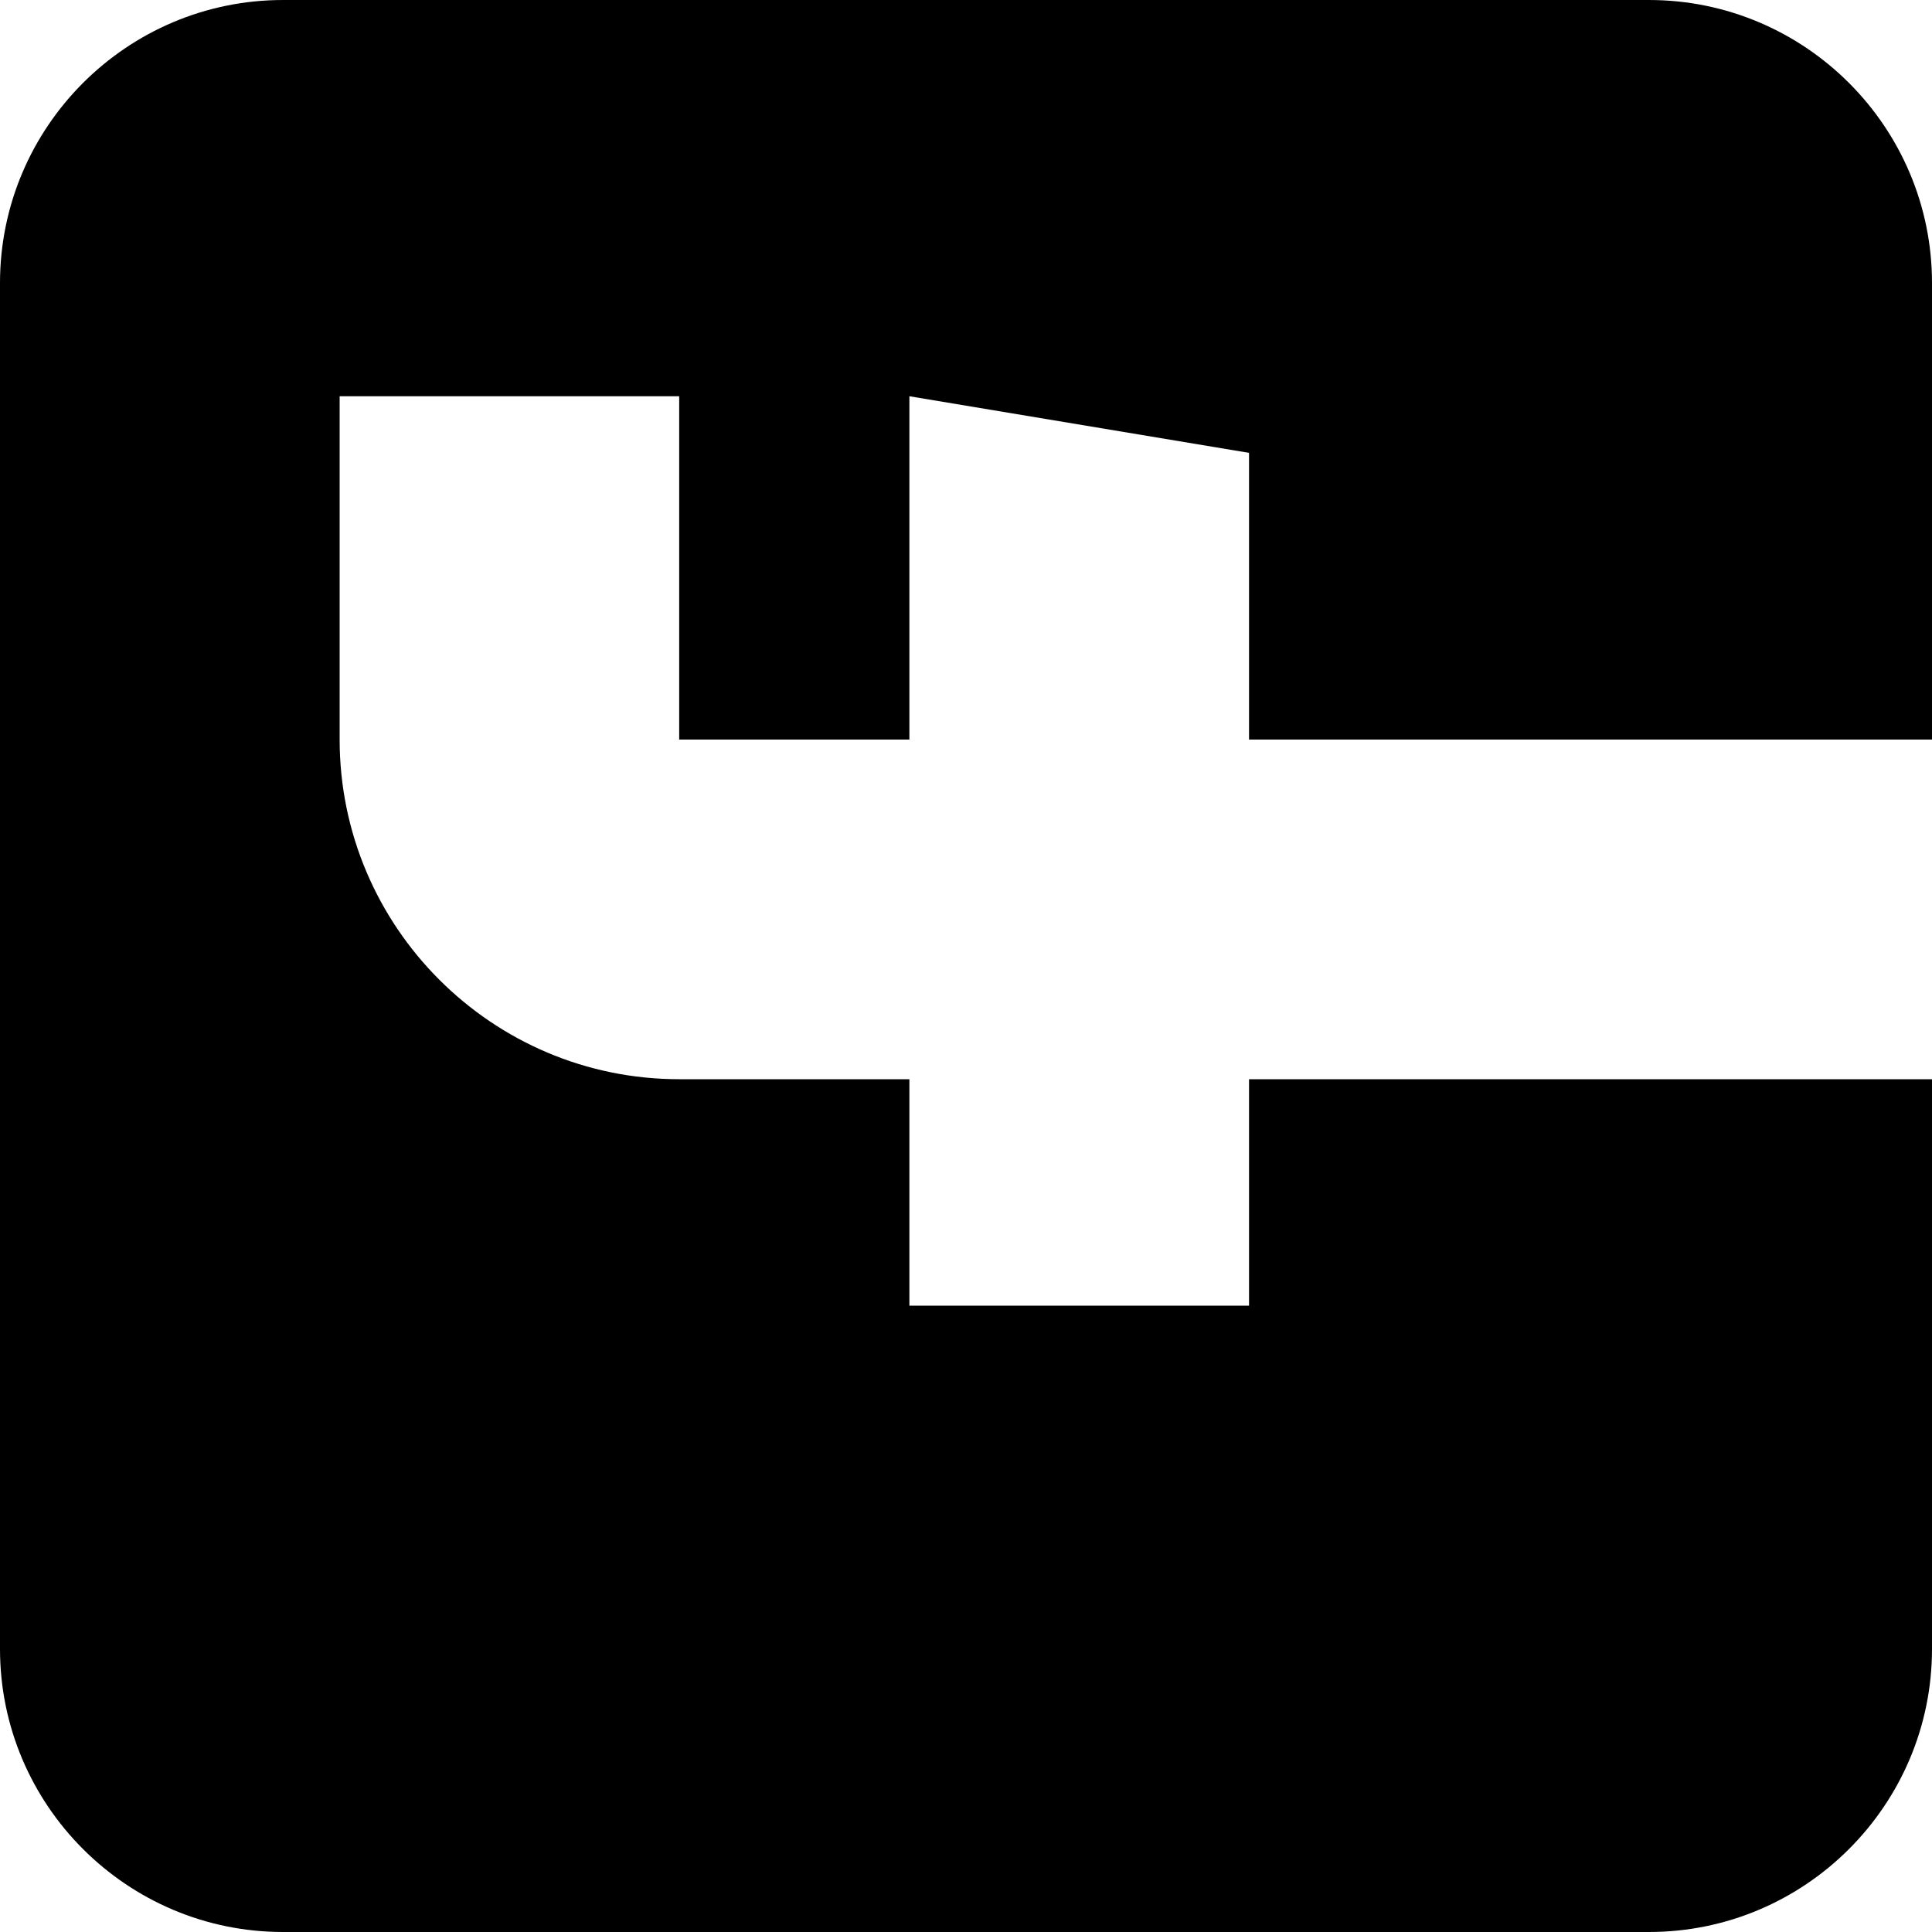
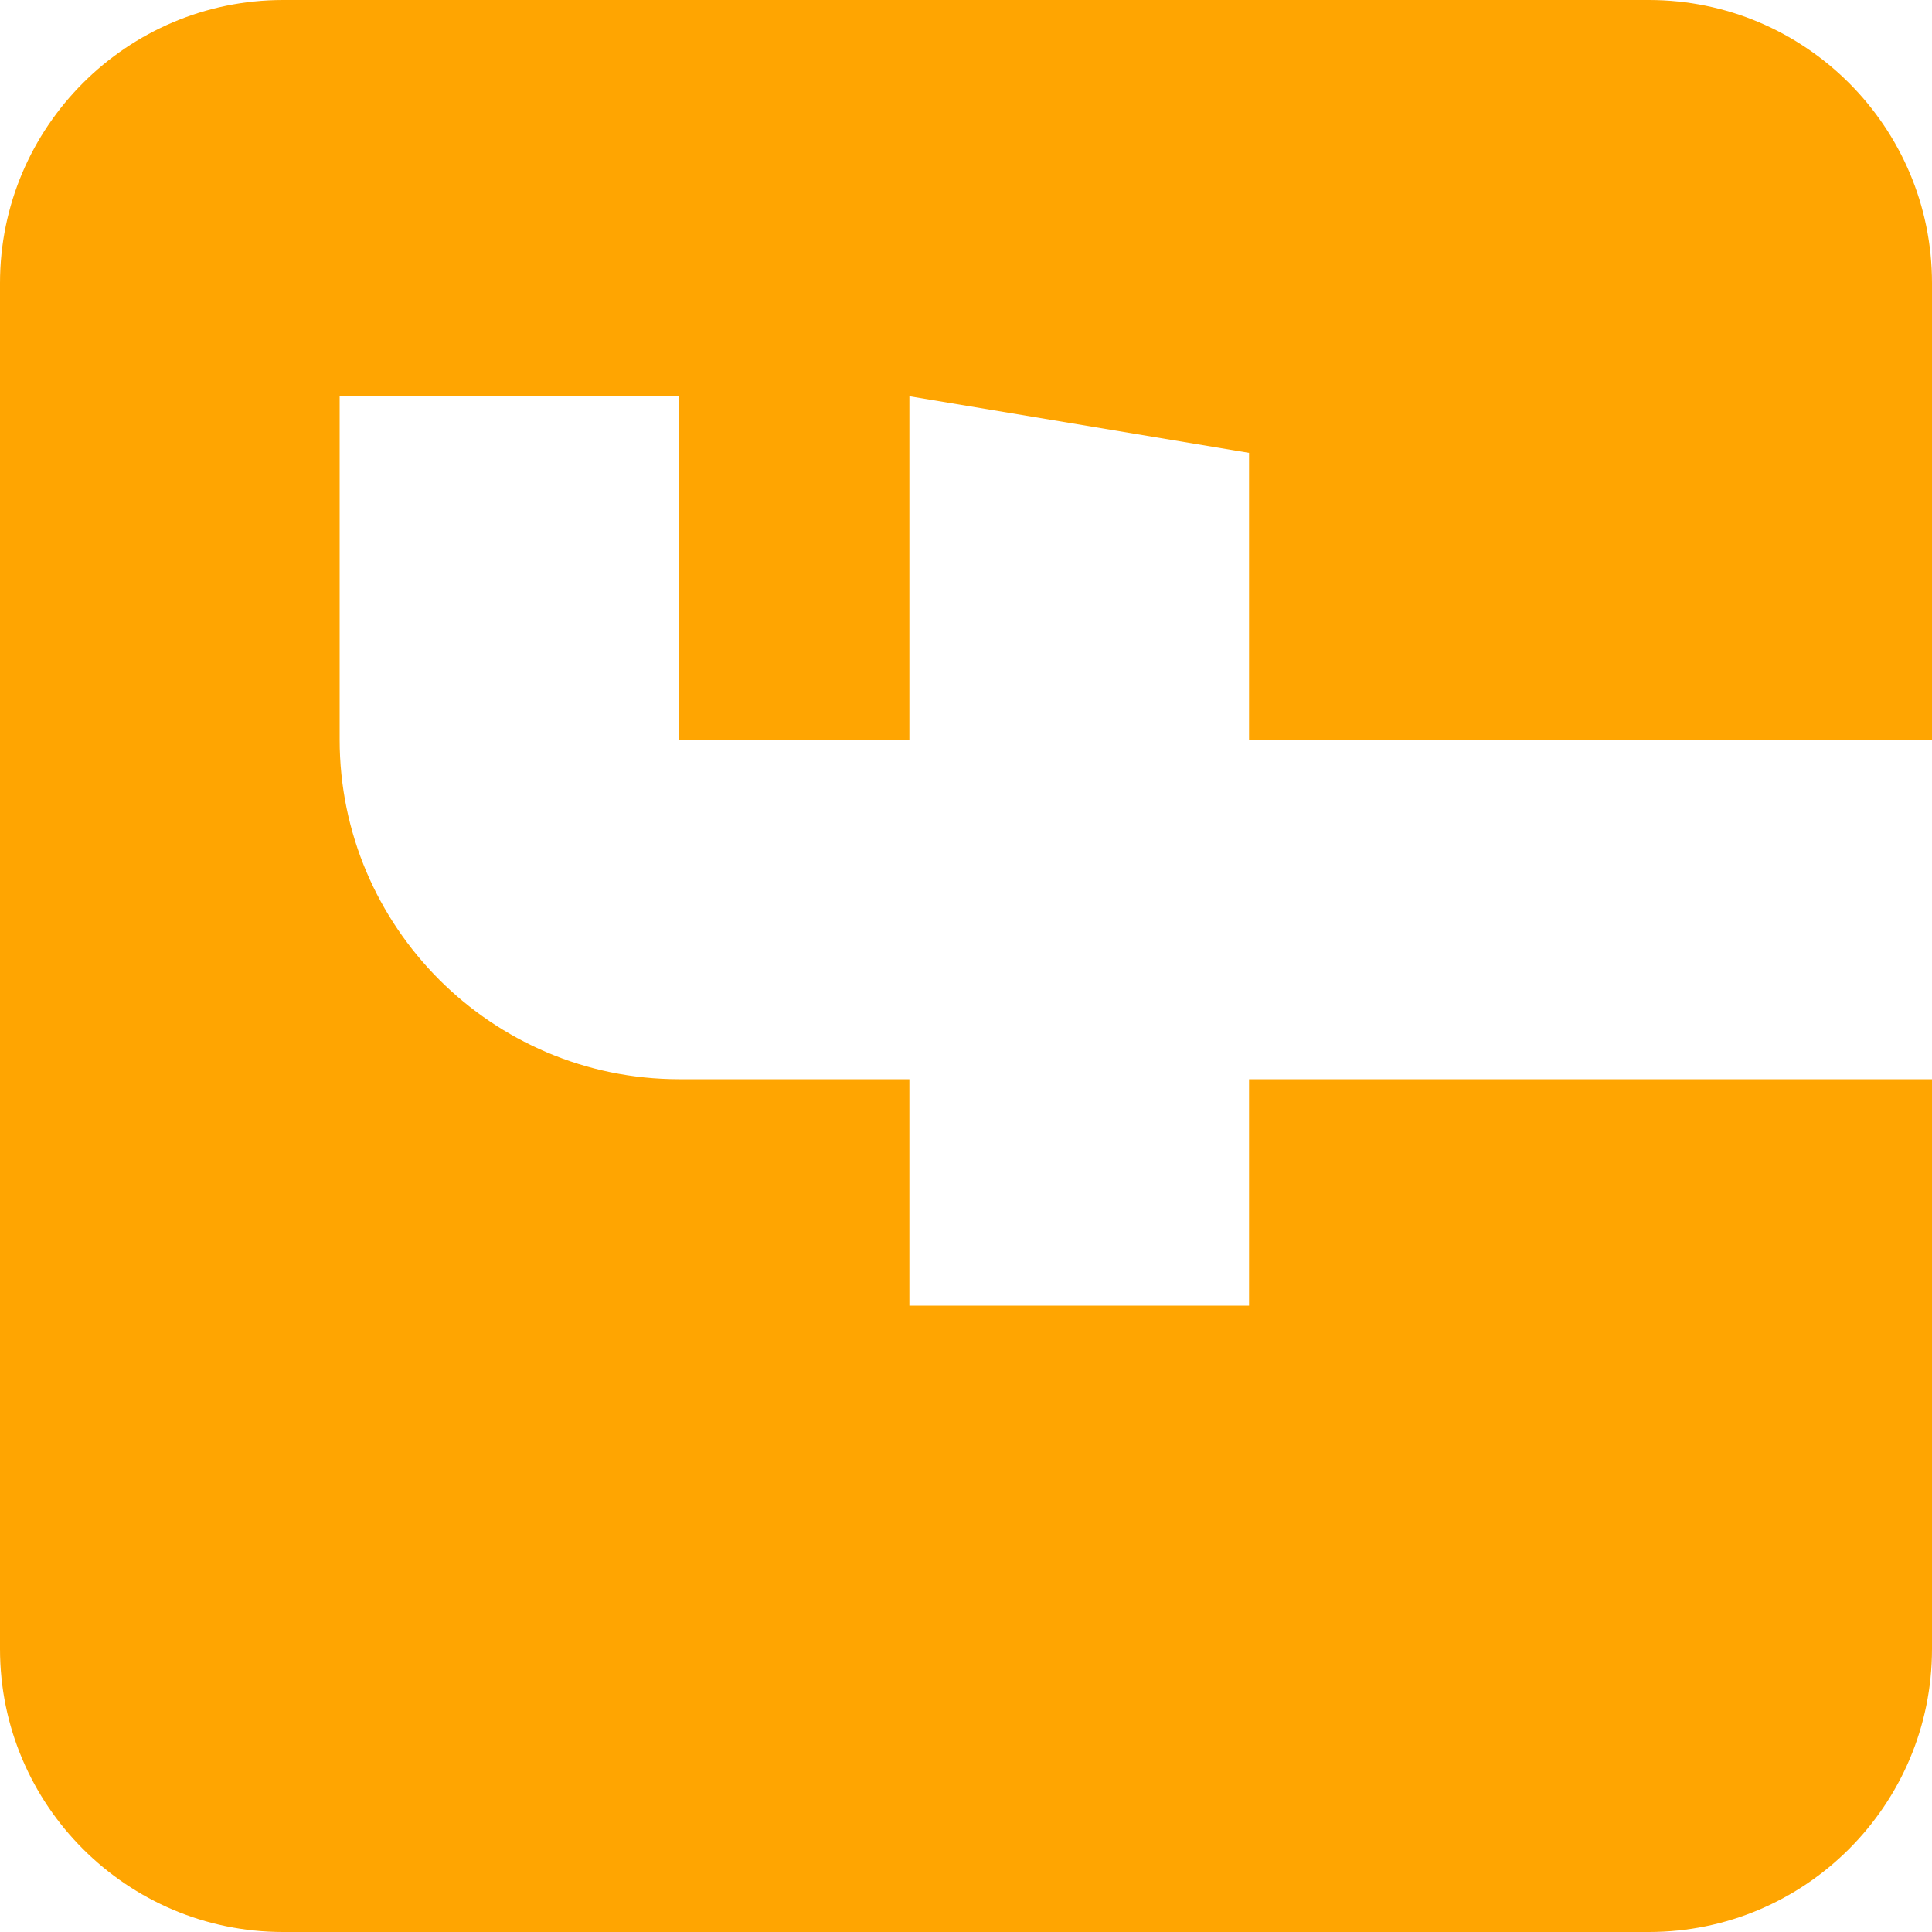
<svg xmlns="http://www.w3.org/2000/svg" width="20" height="20" viewBox="0 0 20 20" fill="none">
-   <path d="M-7.46167e-07 2.93L-1.28061e-07 17.07C-5.74539e-08 18.686 1.314 20 2.93 20L17.07 20C18.686 20 20 18.686 20 17.07L20 11.172L12.93 11.172L12.93 13.516L9.414 13.516L9.414 11.172L7.031 11.172C5.093 11.172 3.516 9.595 3.516 7.656L3.516 4.102L7.031 4.102L7.031 7.656L9.414 7.656L9.414 4.102L12.93 4.688L12.93 7.656L20 7.656L20 2.93C20 1.314 18.686 -8.16774e-07 17.07 -7.46167e-07L2.93 -1.28061e-07C1.314 -5.74539e-08 -8.16774e-07 1.314 -7.46167e-07 2.93Z" fill="black" />
+   <path d="M-7.46167e-07 2.93L-1.28061e-07 17.07C-5.74539e-08 18.686 1.314 20 2.93 20L17.07 20C18.686 20 20 18.686 20 17.07L20 11.172L12.93 11.172L12.93 13.516L9.414 13.516L9.414 11.172L7.031 11.172C5.093 11.172 3.516 9.595 3.516 7.656L3.516 4.102L7.031 4.102L7.031 7.656L9.414 7.656L9.414 4.102L12.93 4.688L12.93 7.656L20 7.656L20 2.93C20 1.314 18.686 -8.16774e-07 17.07 -7.46167e-07L2.93 -1.28061e-07C1.314 -5.74539e-08 -8.16774e-07 1.314 -7.46167e-07 2.93Z" fill="#FFA501" />
</svg>
